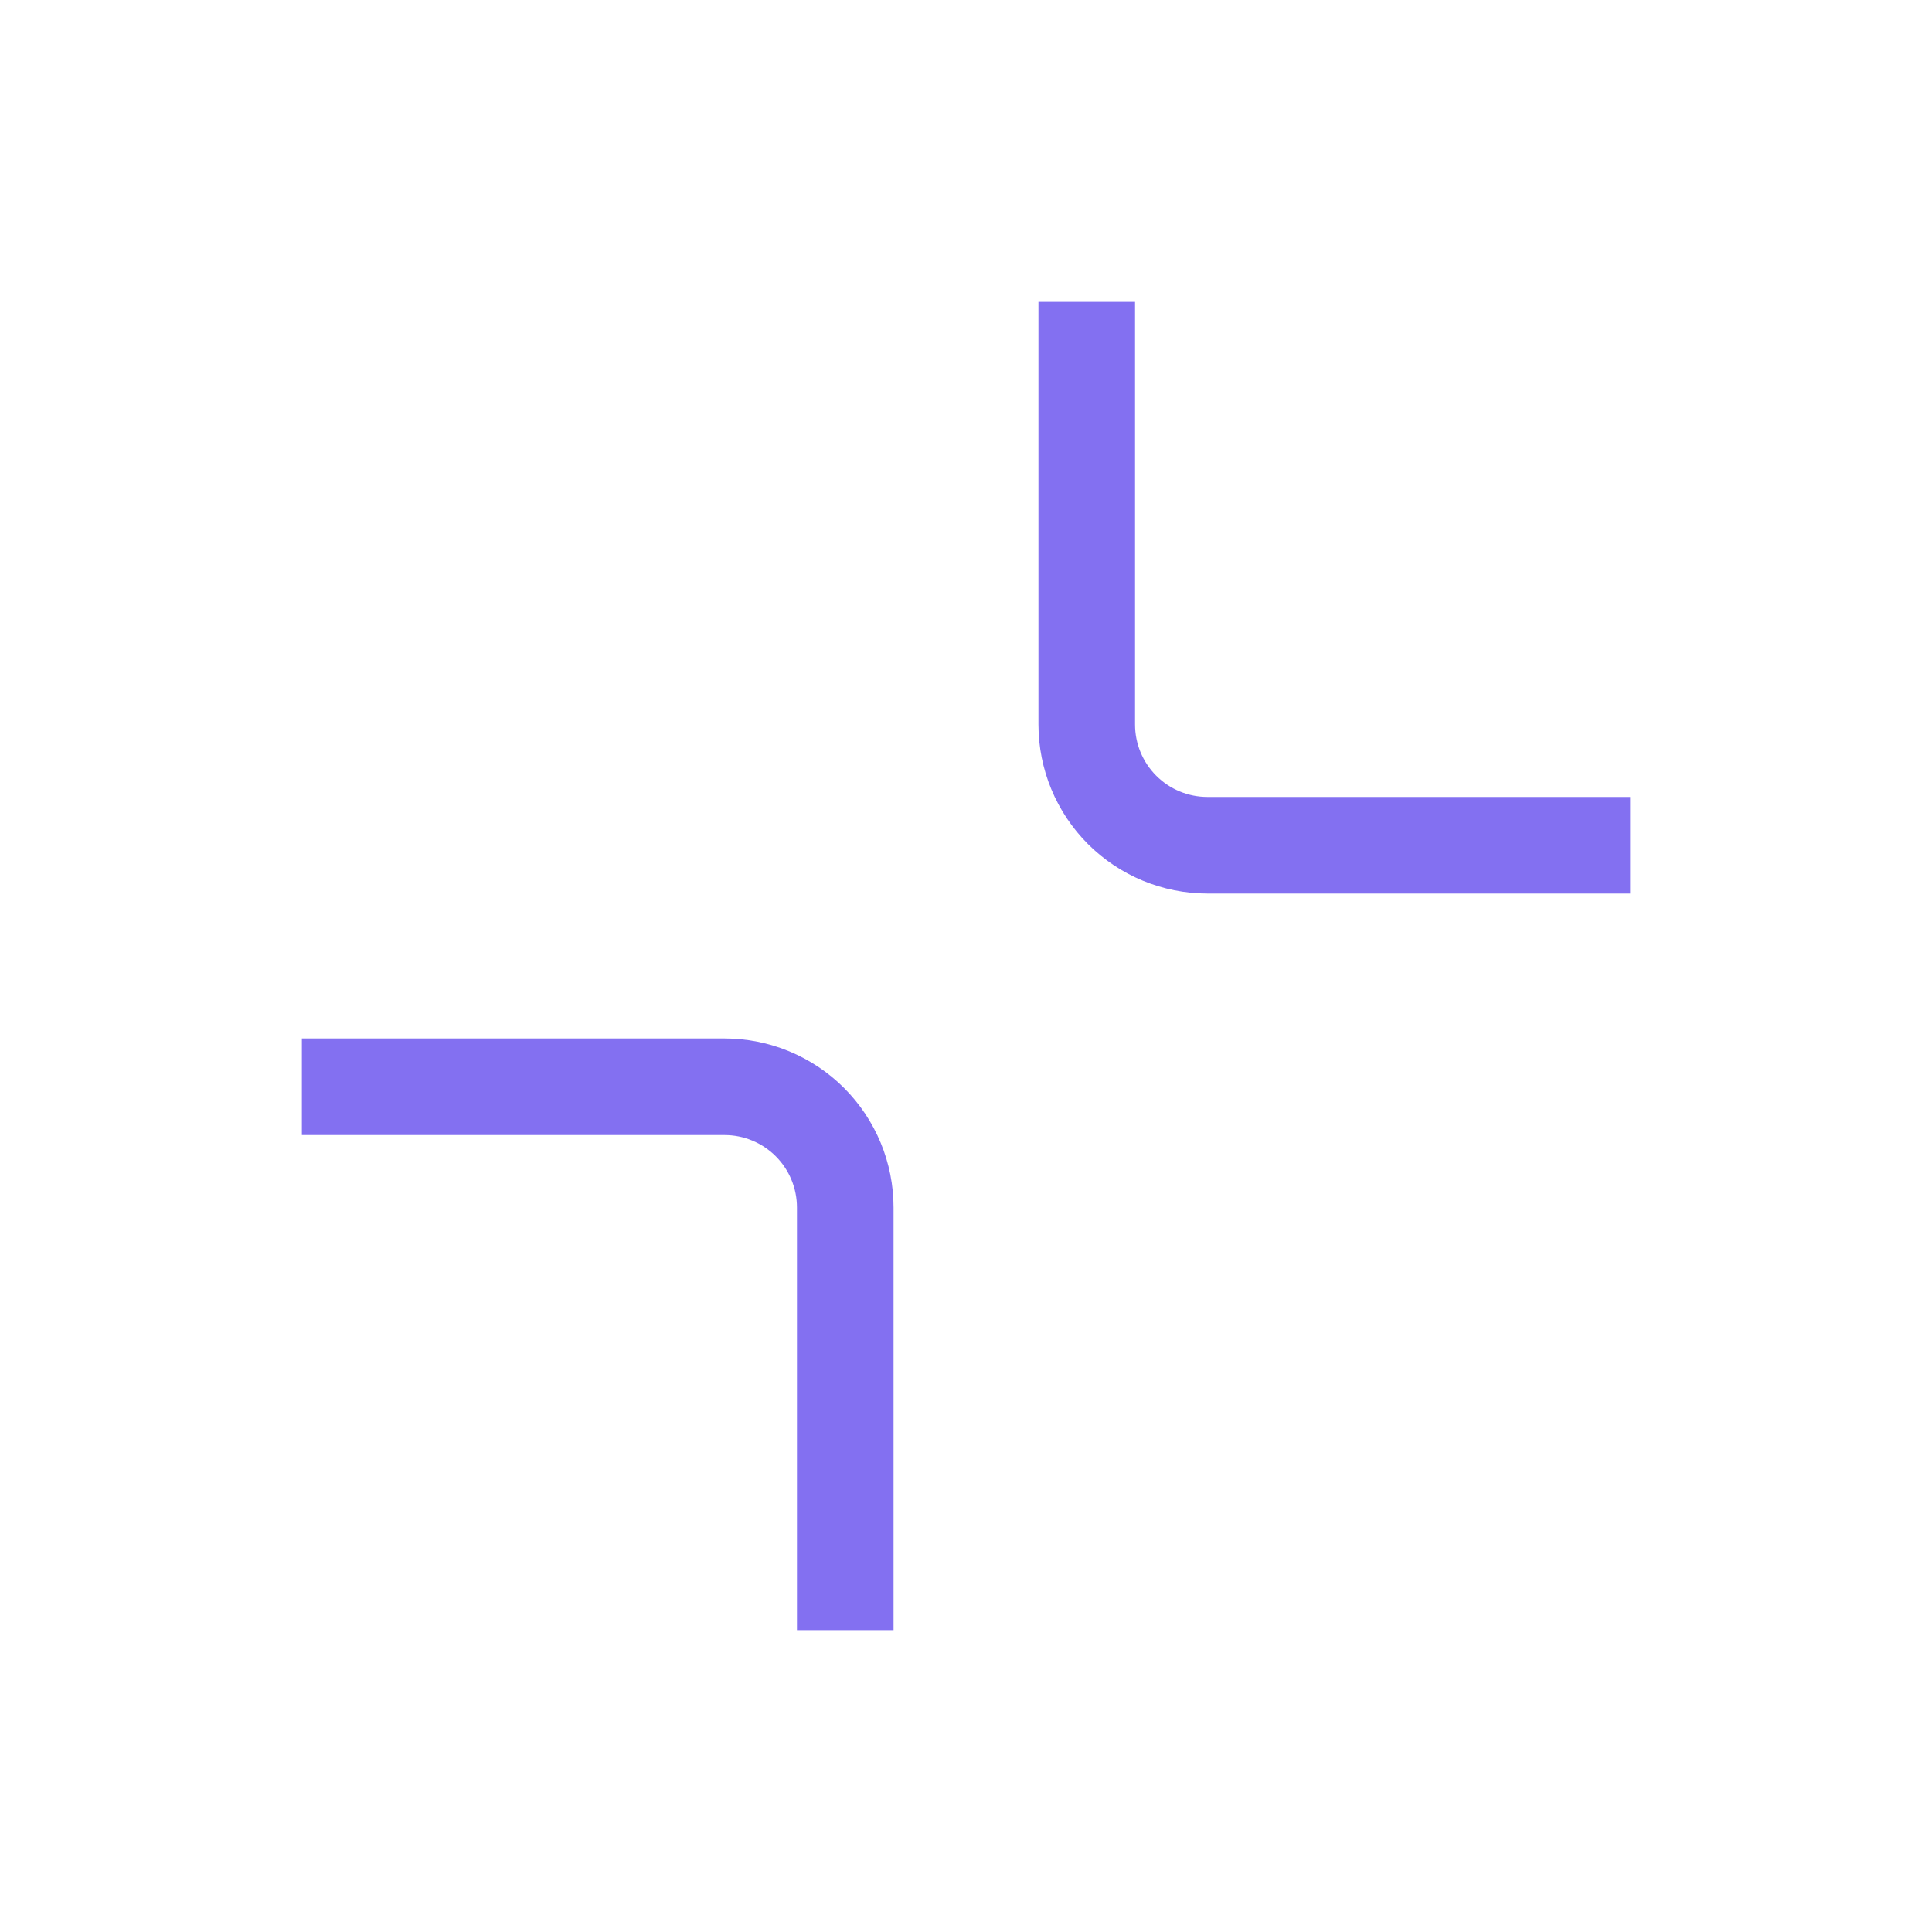
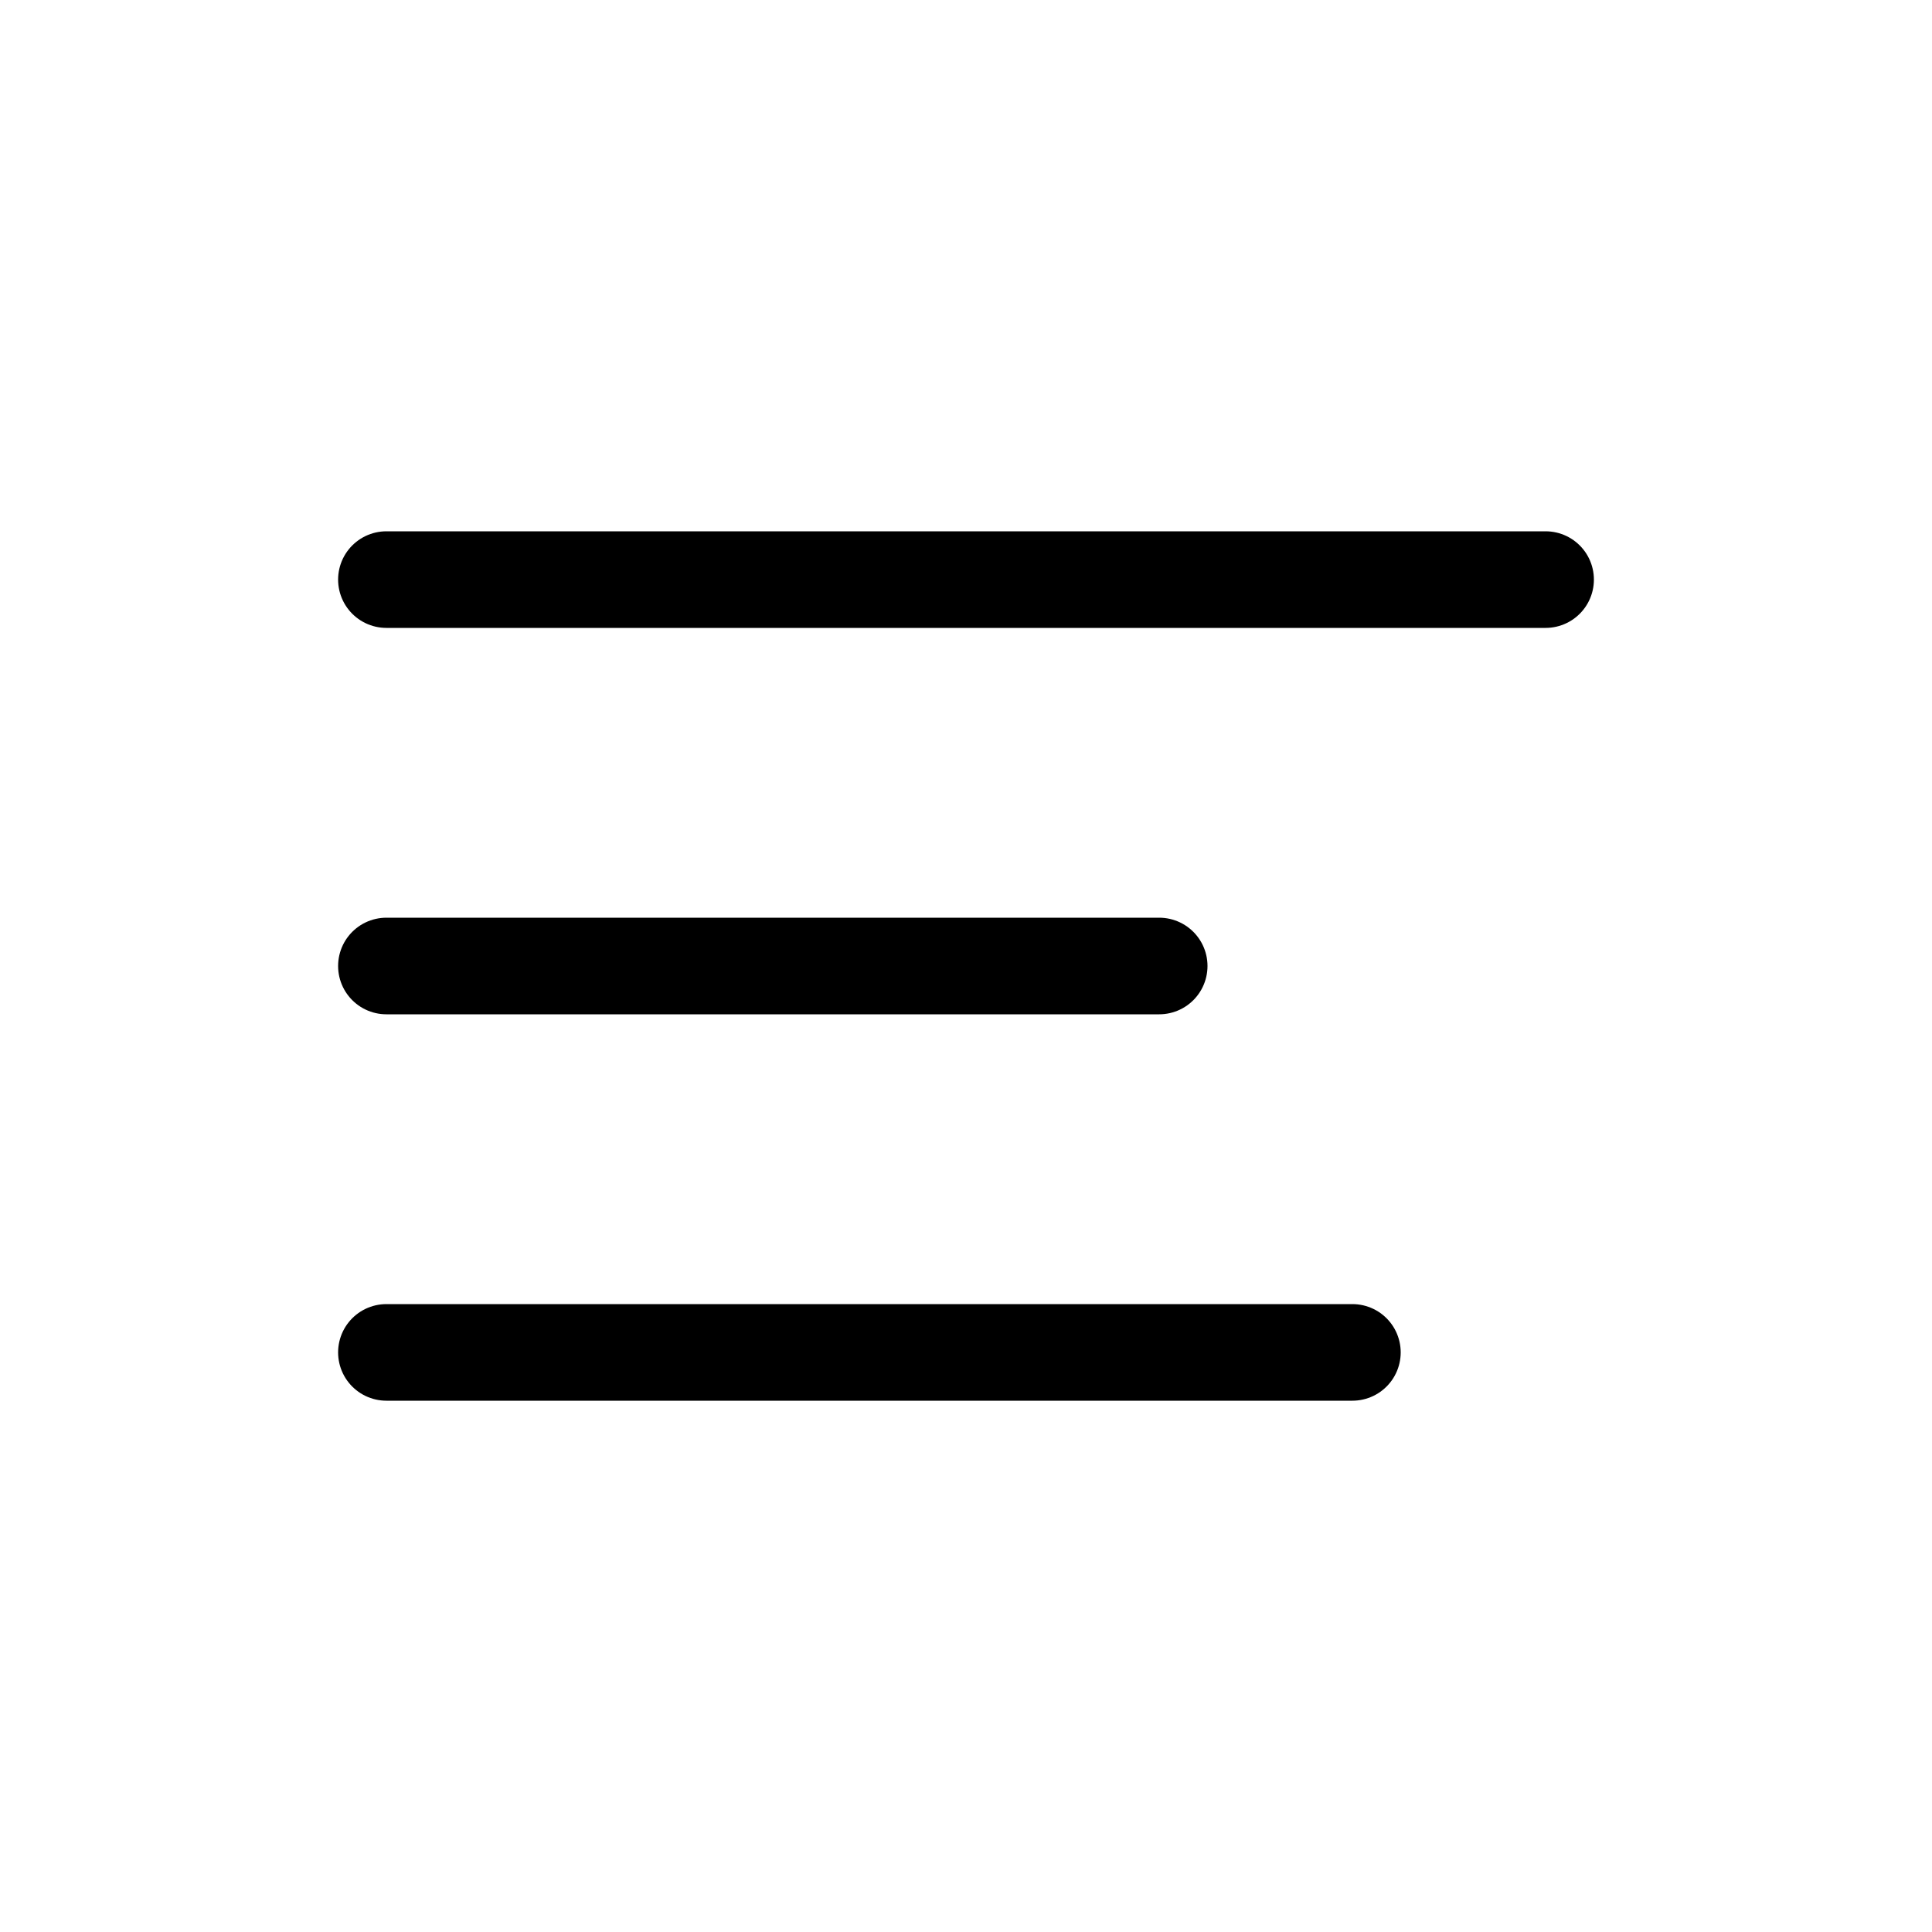
- <svg xmlns="http://www.w3.org/2000/svg" preserveAspectRatio="none" overflow="visible" style="display: block;" width="40" height="40" viewBox="0 0 40 40" fill="none">
-   <g id="ExitFullscreenGlyph 1">
-     <path id="Vector" d="M22.5 6.25V15C22.5 15.663 22.763 16.299 23.232 16.768C23.701 17.237 24.337 17.5 25 17.5H33.75" stroke="#8370F1" stroke-width="2" />
-     <path id="Vector_2" d="M17.5 33.75V25C17.5 24.337 17.237 23.701 16.768 23.232C16.299 22.763 15.663 22.5 15 22.5H6.25" stroke="#8370F1" stroke-width="2" />
+ <svg xmlns="http://www.w3.org/2000/svg" viewBox="0 0 40 40" width="40" height="40" fill="none">
+   <g stroke="currentColor" stroke-width="2" stroke-linecap="round" stroke-linejoin="round">
+     <path d="M8 12 L32 12 M8 20 L24 20 M8 28 L28 28" />
  </g>
</svg>
